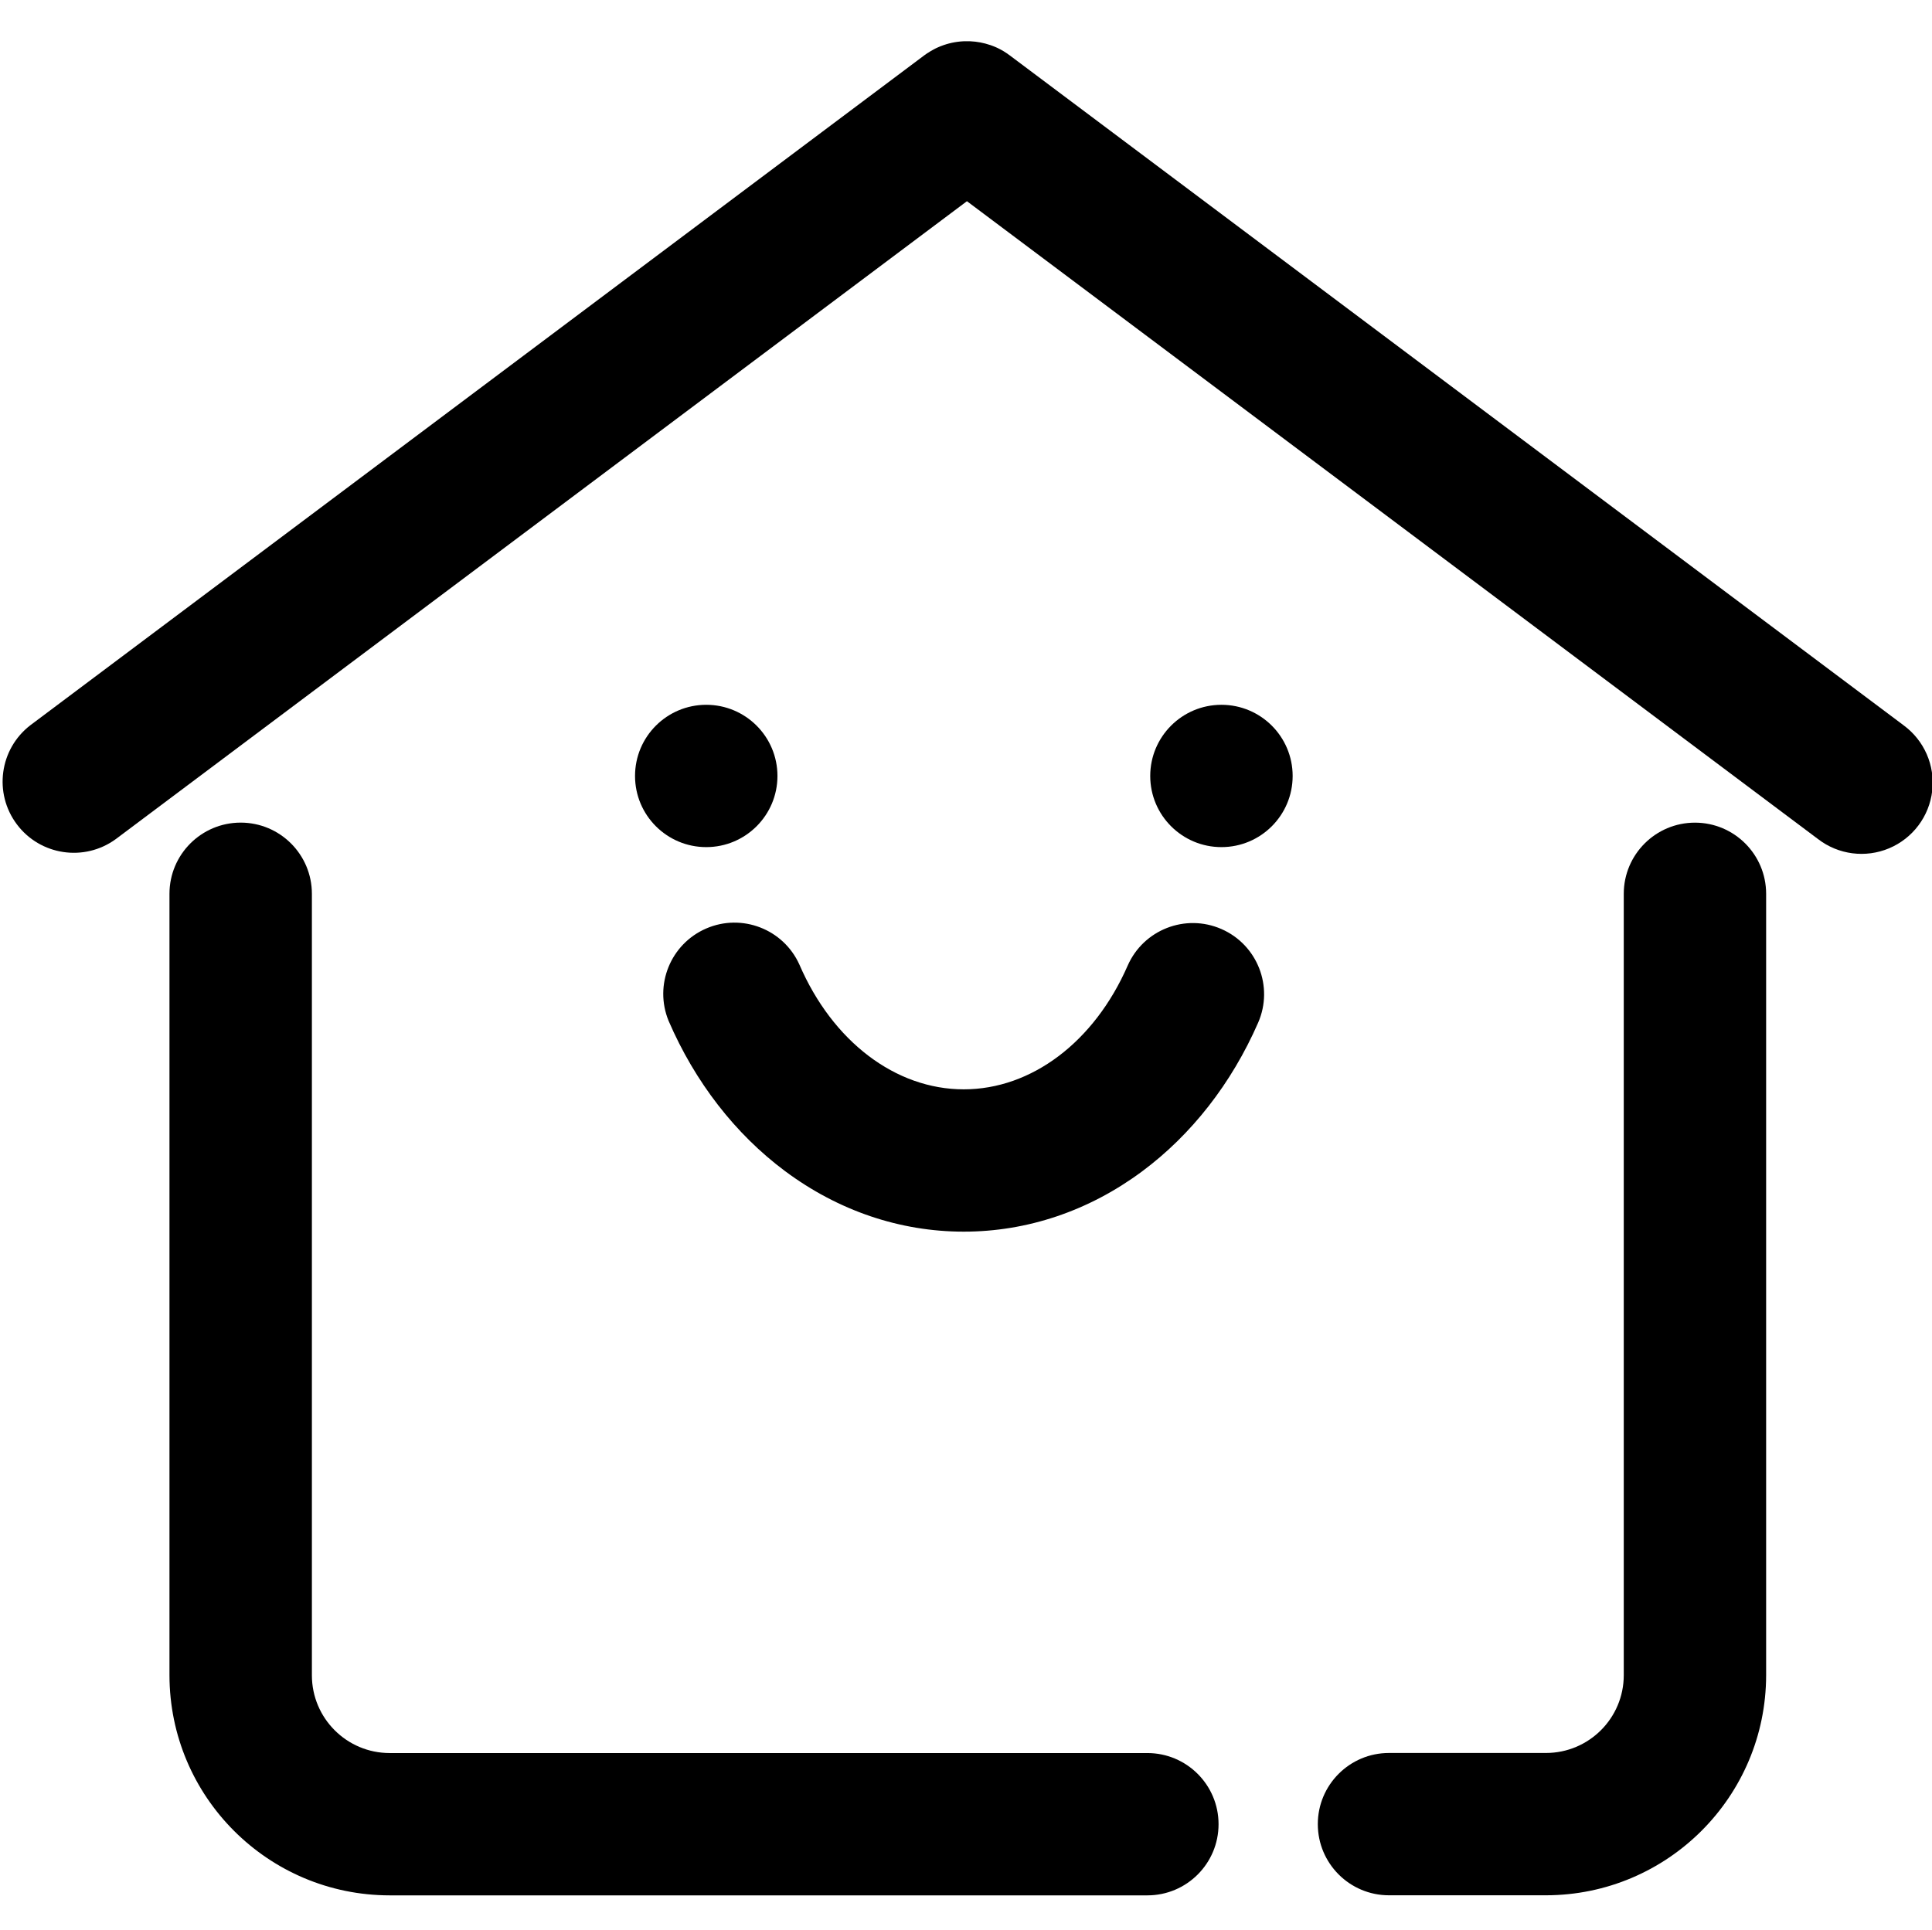
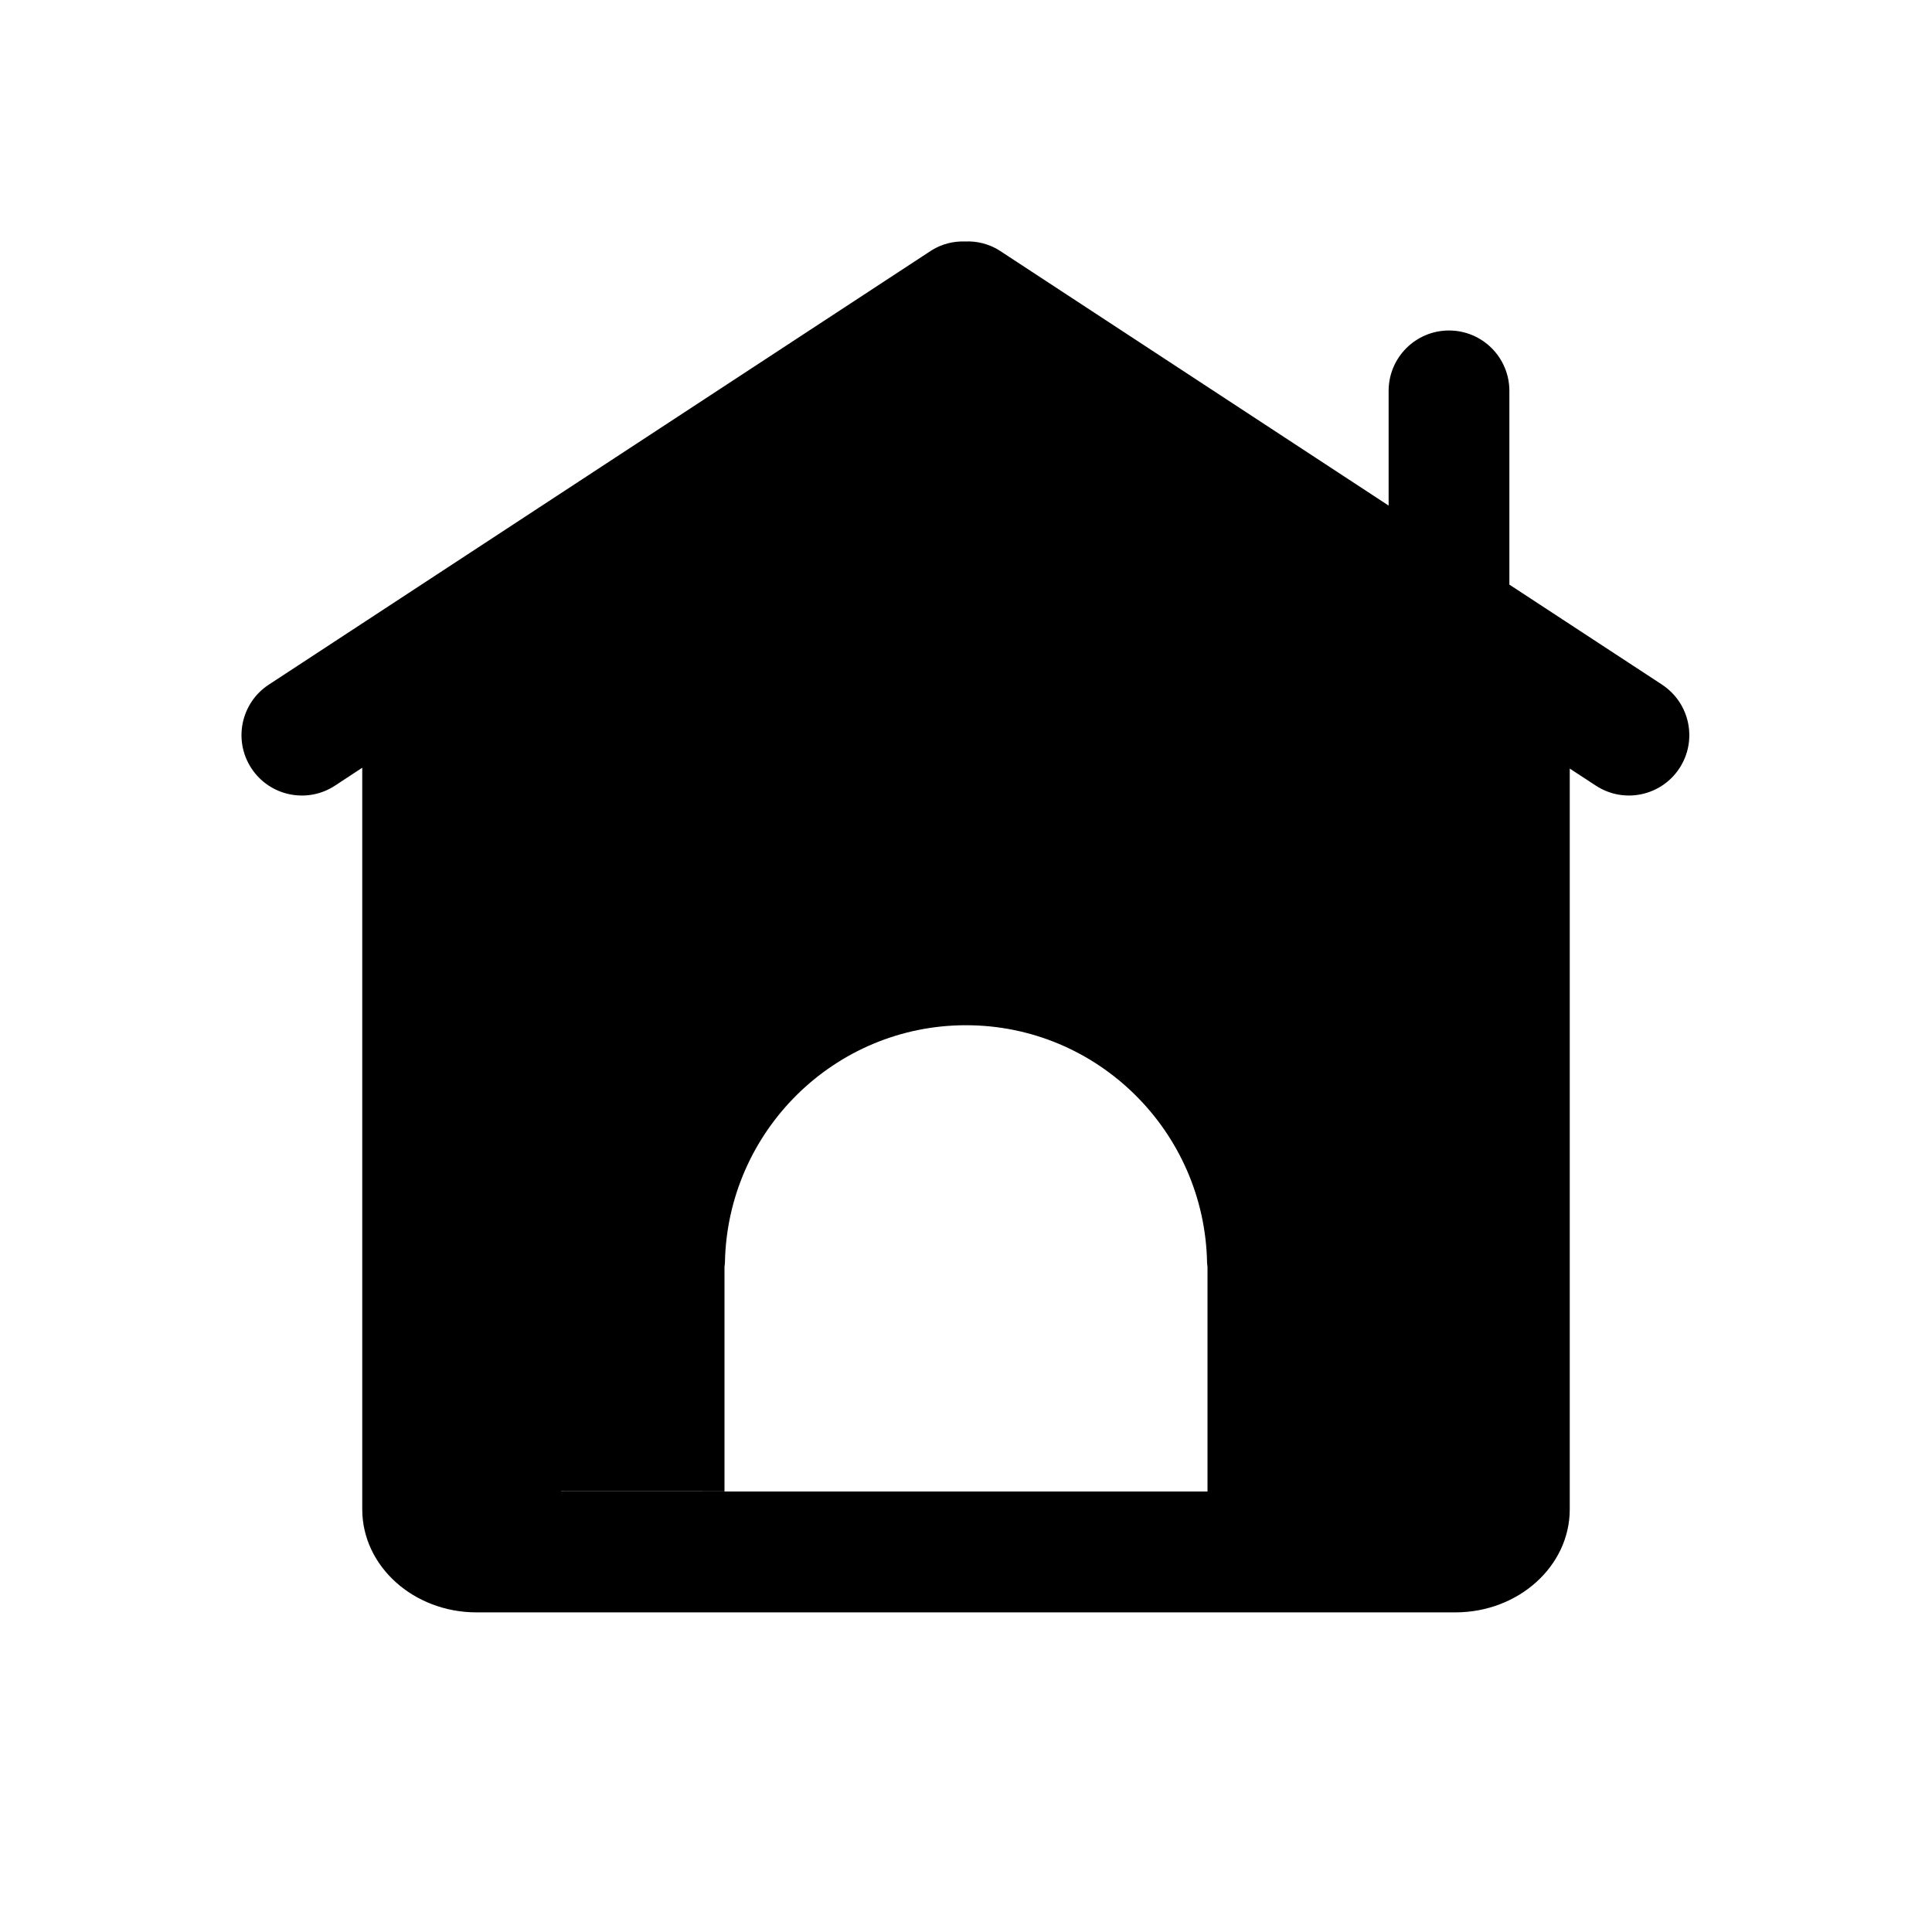
- <svg xmlns="http://www.w3.org/2000/svg" t="1493653357959" class="icon" style="" viewBox="0 0 1025 1024" version="1.1" p-id="725" width="200.195" height="200">
+ <svg xmlns="http://www.w3.org/2000/svg" t="1493739254624" class="icon" style="" viewBox="0 0 1024 1024" version="1.1" p-id="2135" width="200" height="200">
  <defs>
    <style type="text/css" />
  </defs>
-   <path d="M608.74 930.28h-402A41.29 41.29 0 0 1 165.47 889V474.31a37.78 37.78 0 0 0-75.56 0V889a116.92 116.92 0 0 0 116.82 116.8h402a37.76 37.76 0 1 0 0-75.52zM648 493a37.79 37.79 0 0 0-49.75 19.48c-17.69 40.46-51 65.59-86.94 65.59-36.17 0-69.59-25.38-87.21-66.23a37.78 37.78 0 0 0-69.38 29.9c14 32.46 35.34 60 61.71 79.67 28.24 21.05 61 32.18 94.88 32.18 33.66 0 66.33-11 94.47-31.87 26.28-19.47 47.62-46.79 61.7-79A37.75 37.75 0 0 0 648 493z" p-id="726" />
-   <path d="M336.91 411.77a37.78 37.76 0 1 0 75.56 0 37.78 37.76 0 1 0-75.56 0Z" p-id="727" />
-   <path d="M610.24 411.77a37.78 37.76 0 1 0 75.56 0 37.78 37.76 0 1 0-75.56 0Z" p-id="728" />
-   <path d="M1009.89 384.85L535.67 29.36q-0.77-0.58-1.57-1.11-0.76-0.51-1.54-1l-0.11-0.07c-0.46-0.27-0.92-0.54-1.39-0.79l-0.33-0.18-1.13-0.57-0.62-0.3-0.81-0.36-1-0.41-0.44-0.17c-0.45-0.17-0.89-0.35-1.35-0.5h-0.05a37.65 37.65 0 0 0-10.58-2h-3.51a37.62 37.62 0 0 0-12.1 2.59l-0.32 0.12-1.07 0.46-0.71 0.31-0.71 0.34-1 0.53-0.4 0.22c-0.44 0.24-0.88 0.49-1.32 0.75l-0.18 0.11q-0.75 0.45-1.48 0.95h-0.06q-0.77 0.52-1.52 1.08L16.11 384.85a37.77 37.77 0 0 0 45.33 60.42L513 106.77l451.55 338.5a37.77 37.77 0 1 0 45.33-60.42z" p-id="729" />
-   <path d="M899.25 436.55a37.77 37.77 0 0 0-37.78 37.76V889a41.3 41.3 0 0 1-41.26 41.24h-83.3a37.76 37.76 0 1 0 0 75.52h83.3A116.92 116.92 0 0 0 937 889V474.31a37.77 37.77 0 0 0-37.75-37.76z" p-id="730" />
+   <path d="M640 790.528H297.504v-0.096l86.496 0.032v-118.88c0-0.8 0.224-1.536 0.224-2.304 1.28-69.6 57.984-125.888 127.776-125.888s126.496 56.32 127.776 125.888c0 0.768 0.224 1.504 0.224 2.304v118.944z m240.896-427.68L800 309.856V207.168a32 32 0 1 0-64 0v60.8l-206.464-135.328A31.296 31.296 0 0 0 511.424 128a31.168 31.168 0 0 0-17.6 4.64L142.464 362.88a32 32 0 0 0 35.072 53.536L192 406.912V800c0 30.08 27.168 54.592 60.576 54.592h518.848C804.832 854.56 832 830.08 832 800V407.36l13.856 9.056a31.968 31.968 0 0 0 35.04-53.536z" p-id="2136" />
</svg>
